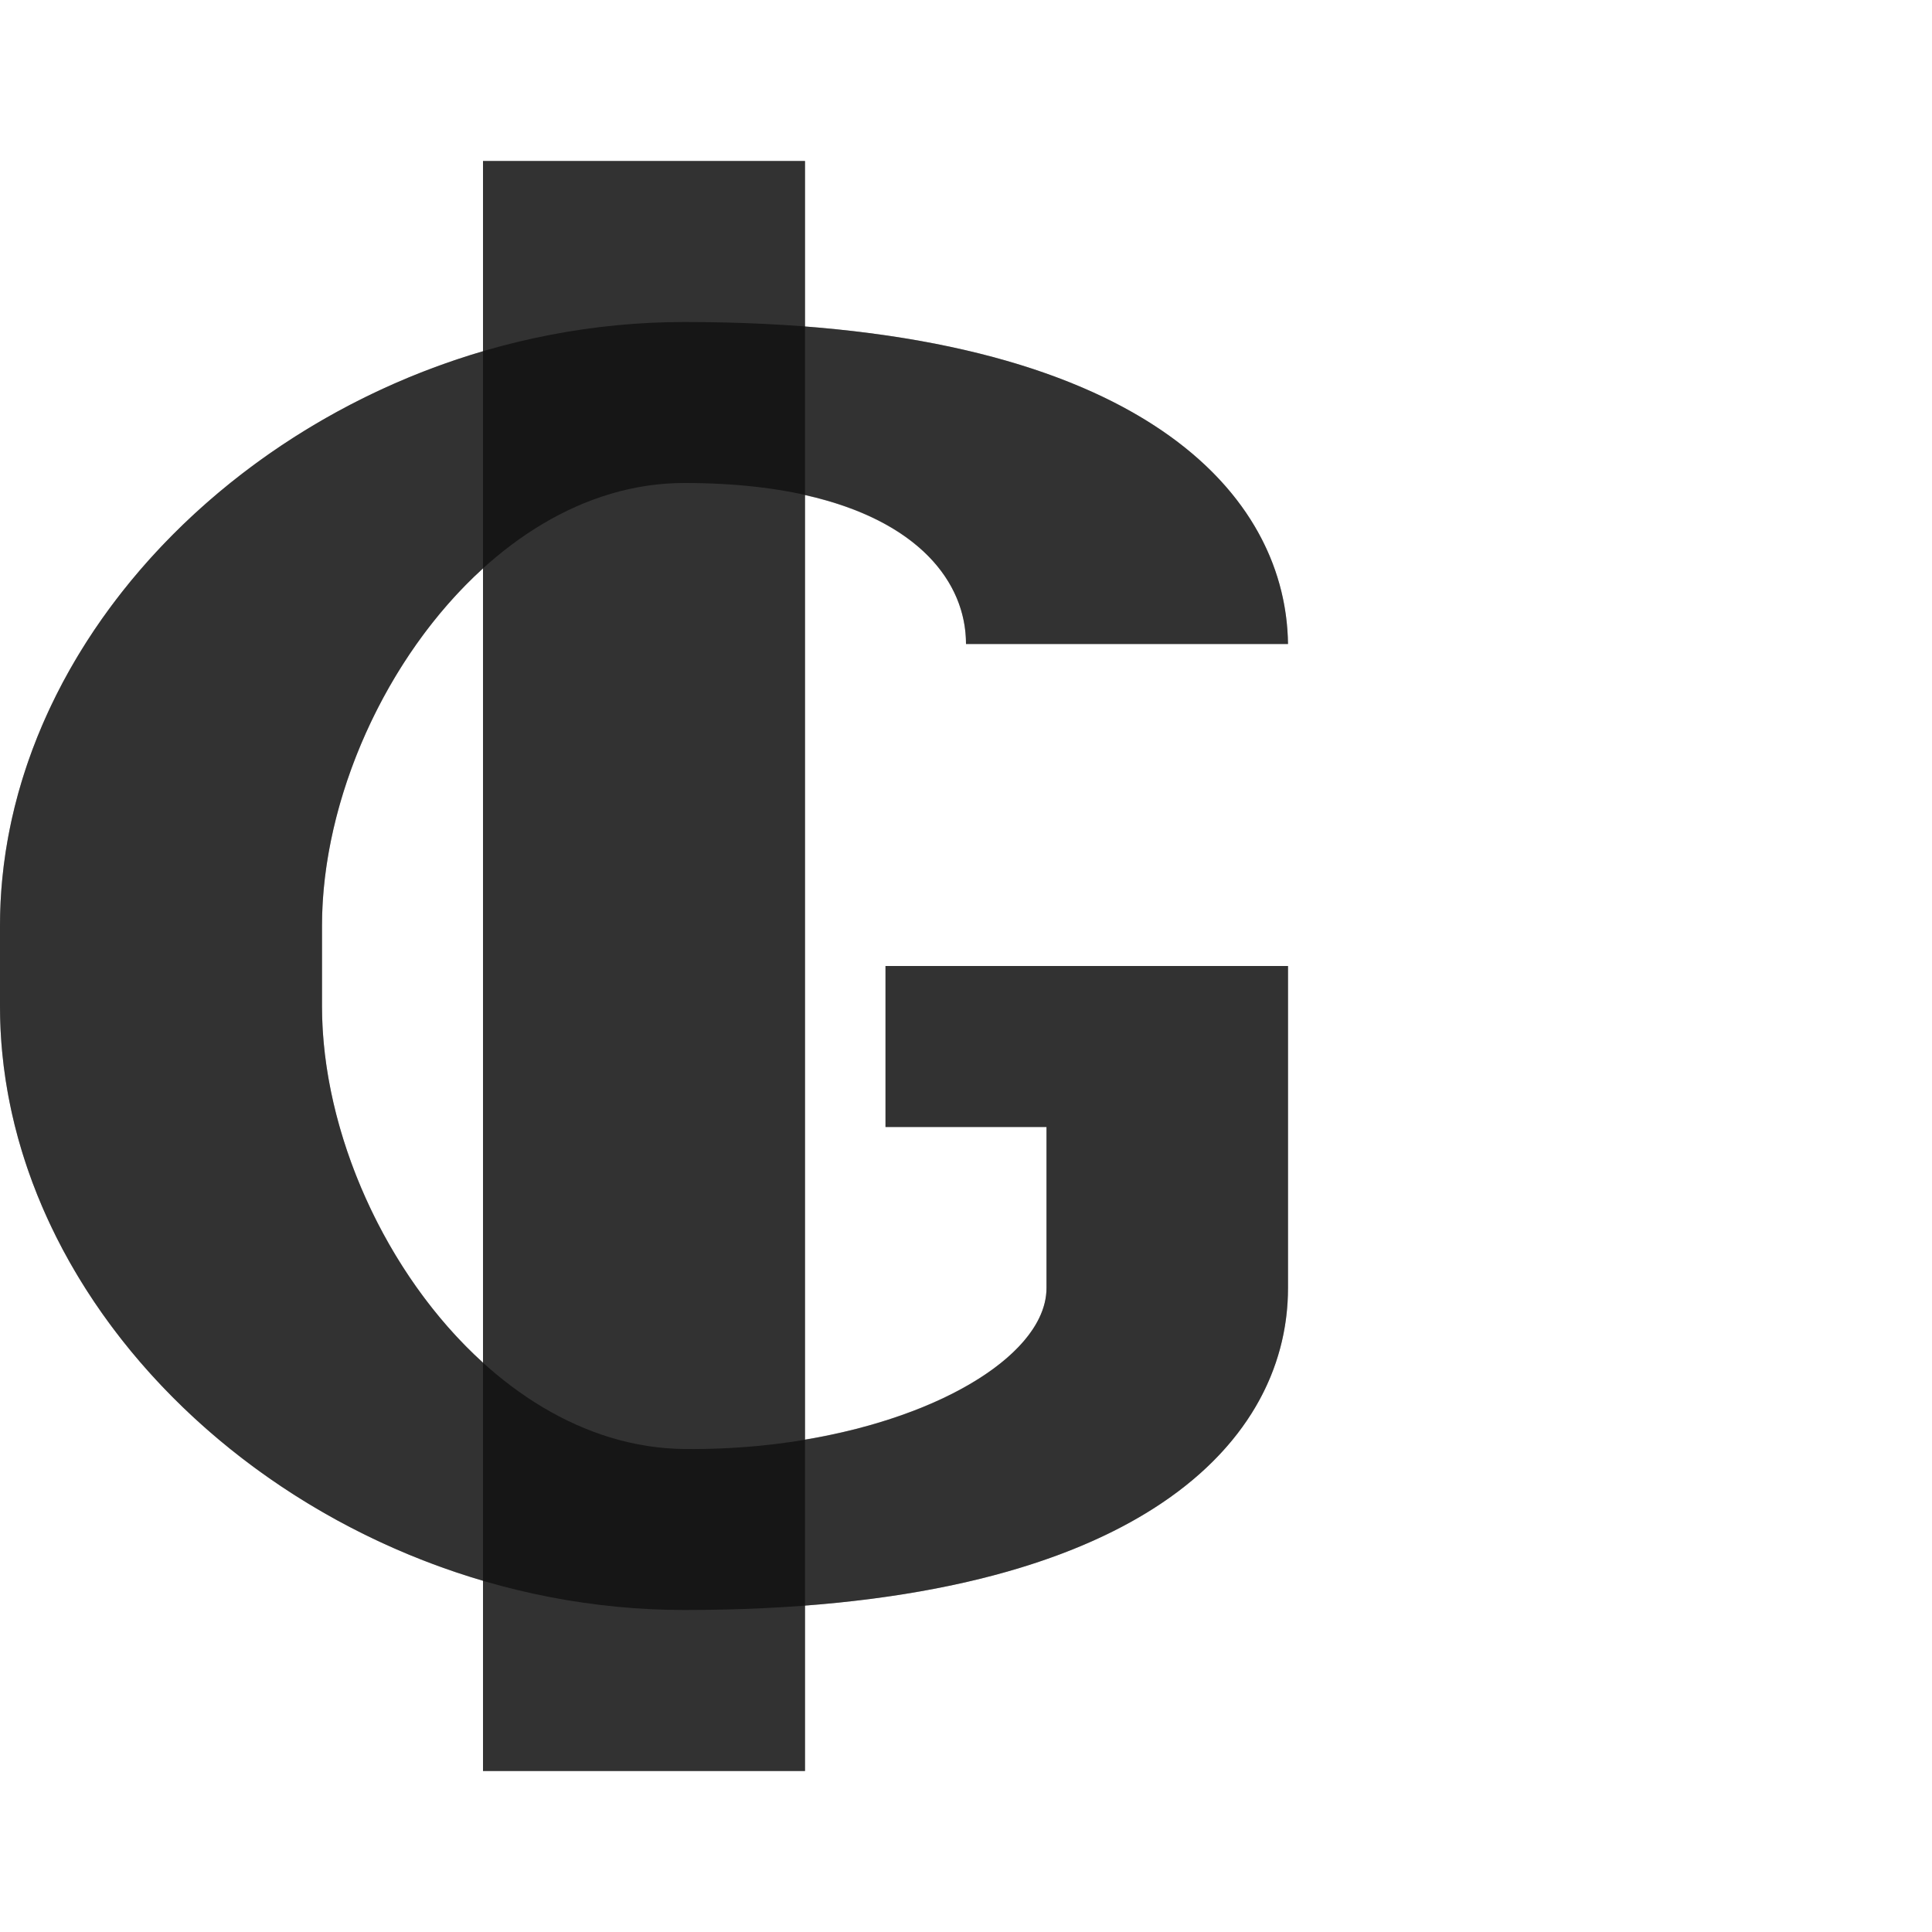
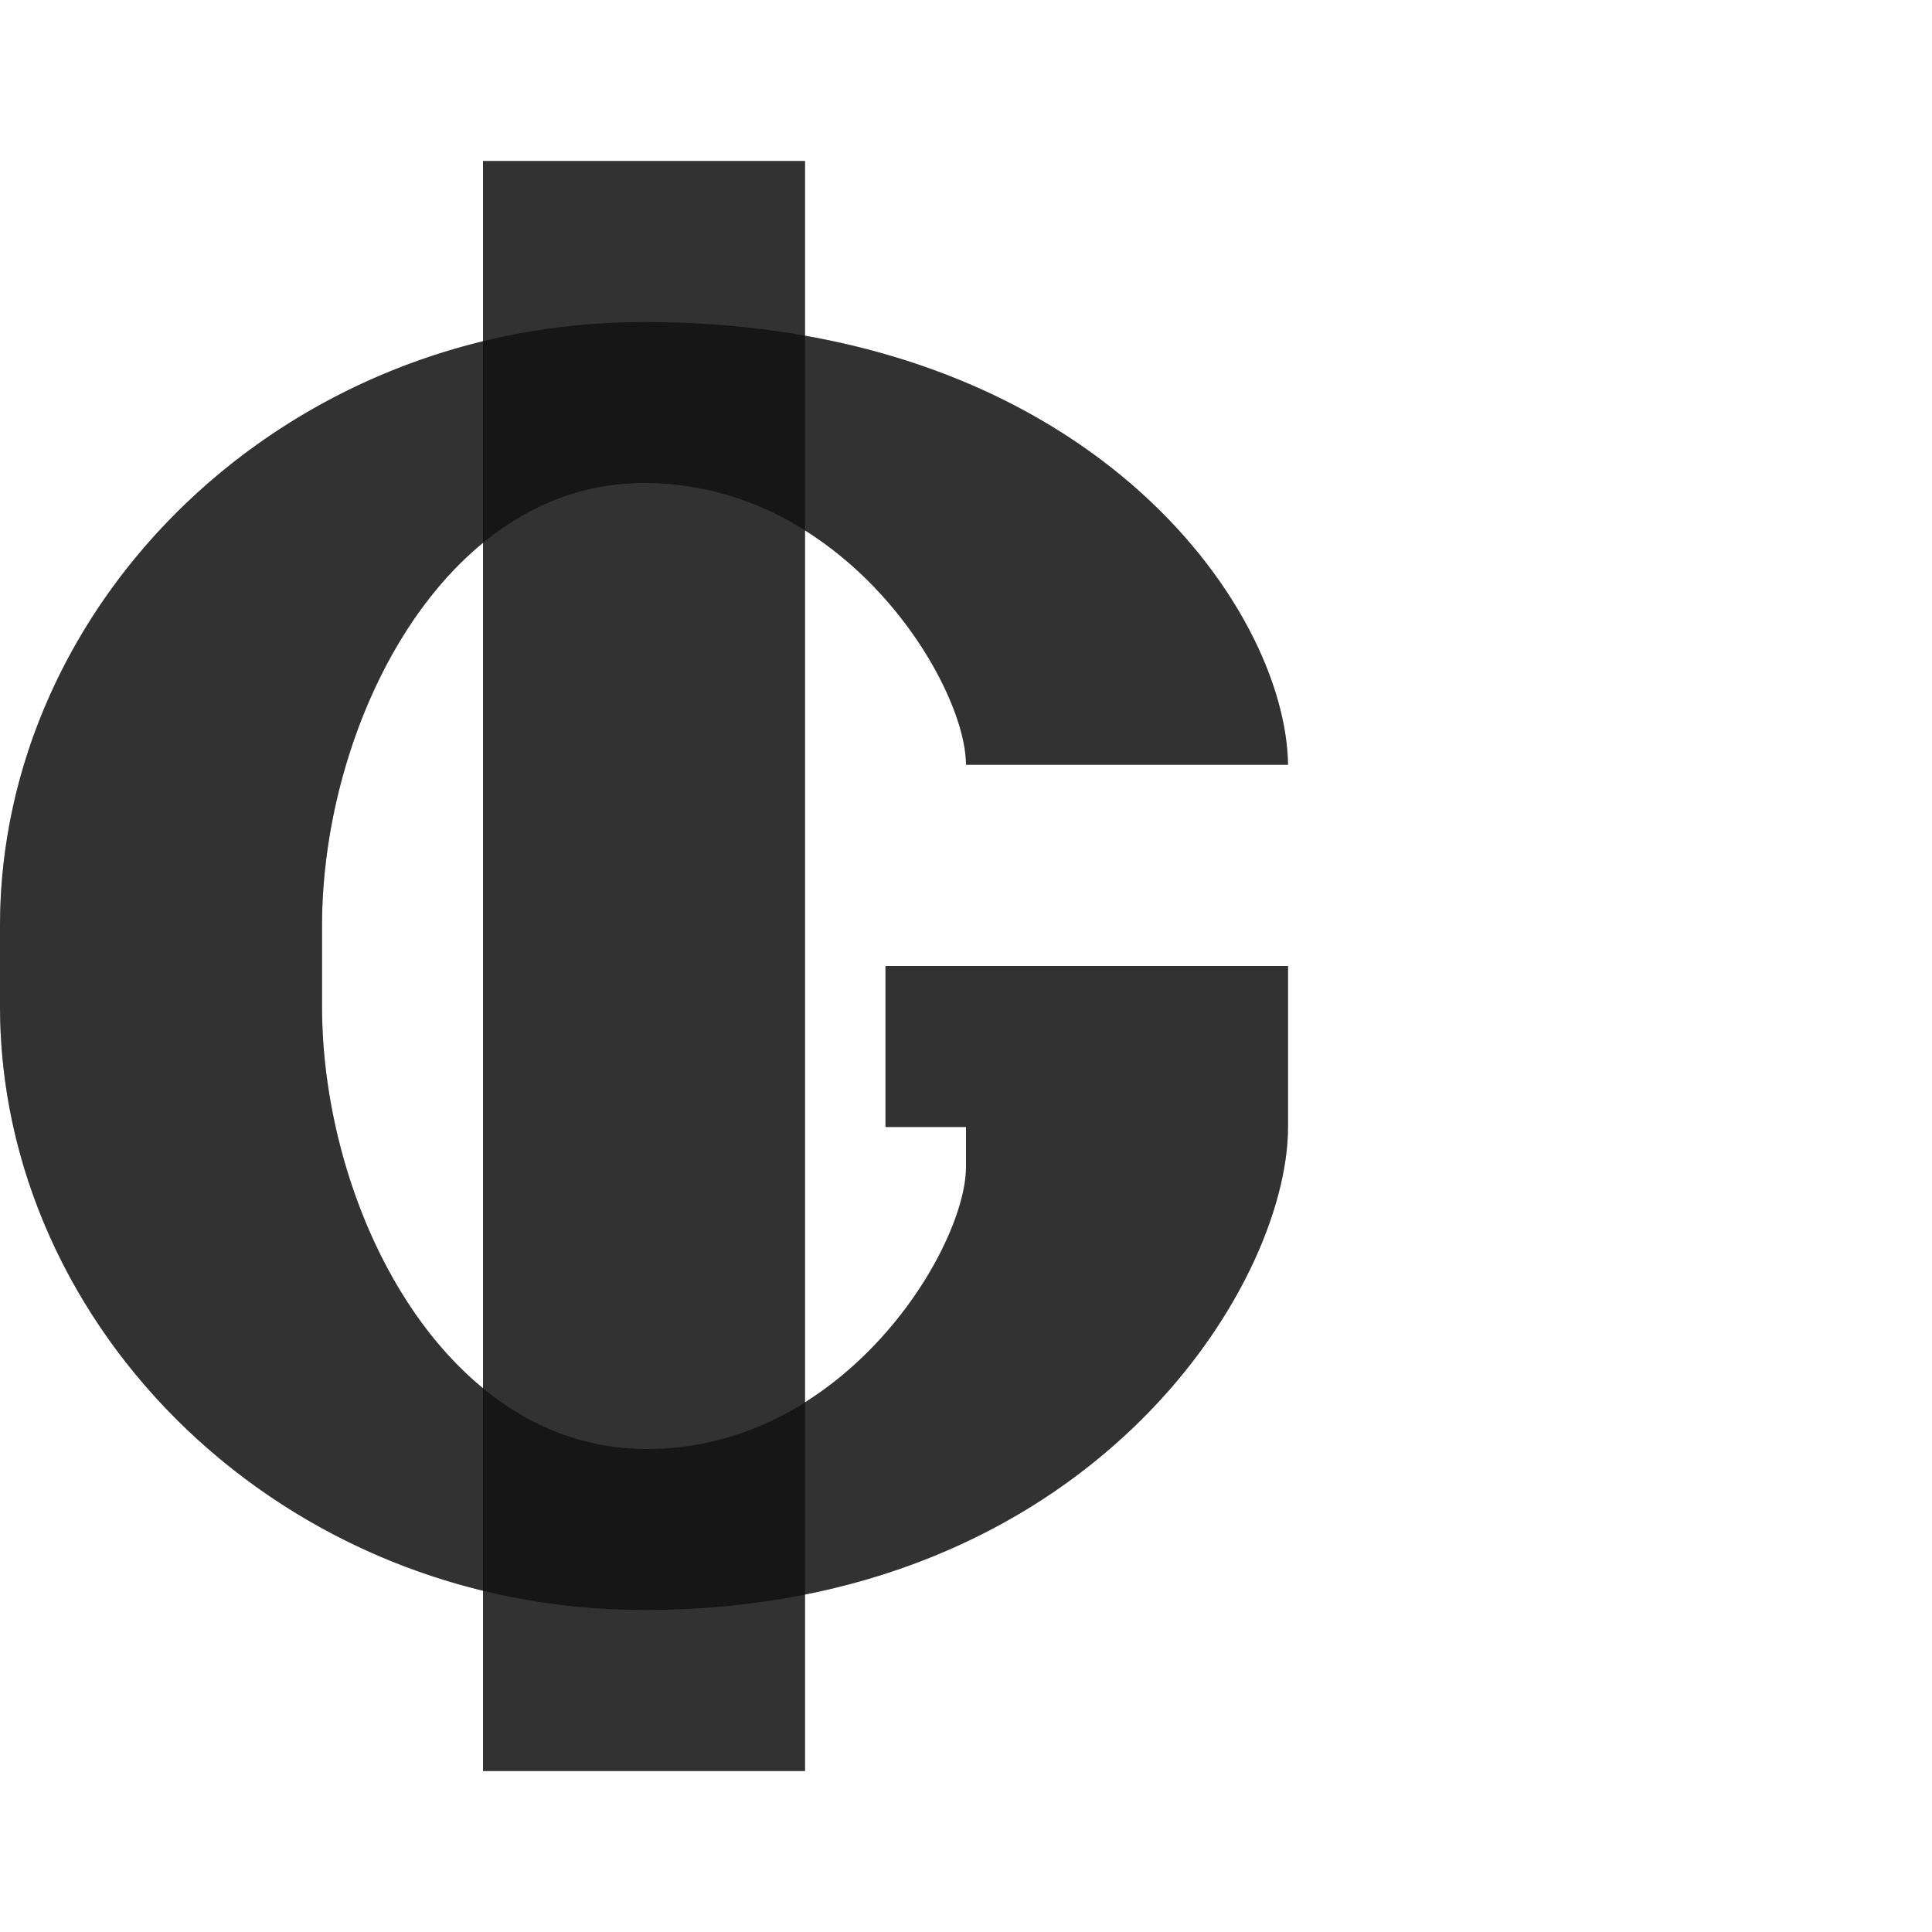
<svg xmlns="http://www.w3.org/2000/svg" width="1200" height="1200" viewBox="0 0 1200 1200" version="1.1" id="svg1" xml:space="preserve">
  <defs id="defs1" />
  <g id="layer1">
-     <path id="path2" style="fill:#000000;fill-opacity:0.555;fill-rule:evenodd;stroke-width:1" d="m 425,200 c -225,0 -425,175 -425,375 v 50 c 0,200 200,375 425,375 275,0 375,-100 375,-200 v -200 L 550,600 v 100 h 100 v 100 c 0,50 -100.443,101.272 -225,100 -124.993,-1.277 -225,-150 -225,-275 v -50 c 0,-125 100,-275 225,-275 125,0 175,50 175,100 H 800 C 798.728,301.658 700,200 425,200 Z" />
    <rect style="fill:#000000;fill-opacity:0.555;fill-rule:evenodd;stroke:none;stroke-width:4;stroke-linecap:square;stroke-linejoin:bevel;stroke-miterlimit:4.5;stroke-opacity:0.56;stop-color:#000000" id="rect50392" width="200" height="1000" x="300" y="100" />
-     <path id="path2-2" style="fill:#000000;fill-opacity:0.555;fill-rule:evenodd;stroke-width:1" d="M 300 100 L 300 218.166 C 130.89 267.834 0 413.216 0 575 L 0 625 C 0 786.784 130.89 932.166 300 981.834 L 300 1100 L 500 1100 L 500 997.254 C 718.387 980.607 800 890.315 800 800 L 800 600 L 550 600 L 550 700 L 650 700 L 650 800 C 650 839.419 587.457 879.515 500 894.145 L 500 307.535 C 570.331 323.281 600 361.594 600 400 L 800 400 C 798.851 311.187 718.173 219.692 500 202.791 L 500 100 L 300 100 z M 300 353.07 L 300 846.367 C 239.562 791.564 200 703.605 200 625 L 200 575 C 200 496.394 239.561 407.93 300 353.07 z " />
+     <path id="path2-8" style="fill:#000000;fill-opacity:0.555;fill-rule:evenodd;stroke-width:1" d="M 800,600 H 550 v 100 h 50 v 25 C 600,775 524.557,901.272 400,900 275.007,898.723 200,750 200,625 v -50 c 0,-125 75,-275 200,-275 125,0 200,125 200,175 H 800 C 798.728,376.658 675,200 400,200 175,200 -3.9e-6,375 -3.9e-6,575 v 50 C -3.9e-6,825 175,1000 400,1000 675,1000 800,800 800,700 Z" />
+     <path id="rect50392-3" style="fill:#000000;fill-opacity:0.555;fill-rule:evenodd;stroke:none;stroke-width:4;stroke-linecap:square;stroke-linejoin:bevel;stroke-miterlimit:4.5;stroke-opacity:0.56;stop-color:#000000" d="M 300 100 L 300 211.951 C 125.227 254.566 -6.4109974e-14 405.825 0 575 L 0 625 C 0 794.175 125.227 945.434 300 988.049 L 300 1100 L 500 1100 L 500 990.379 C 705.436 949.431 800 786.949 800 700 L 800 600 L 550 600 L 550 700 L 600 700 L 600 725 C 600 759.653 563.709 830.876 500 870.951 L 500 329.5 C 563.843 369.602 600 440.313 600 475 L 800 475 C 798.894 389.501 705.164 244.866 500 208.531 L 500 100 L 300 100 z M 300 337.201 L 300 862.234 C 236.137 809.838 200 711.731 200 625 L 200 575 C 200 488.268 236.136 389.547 300 337.201 z " />
  </g>
</svg>
